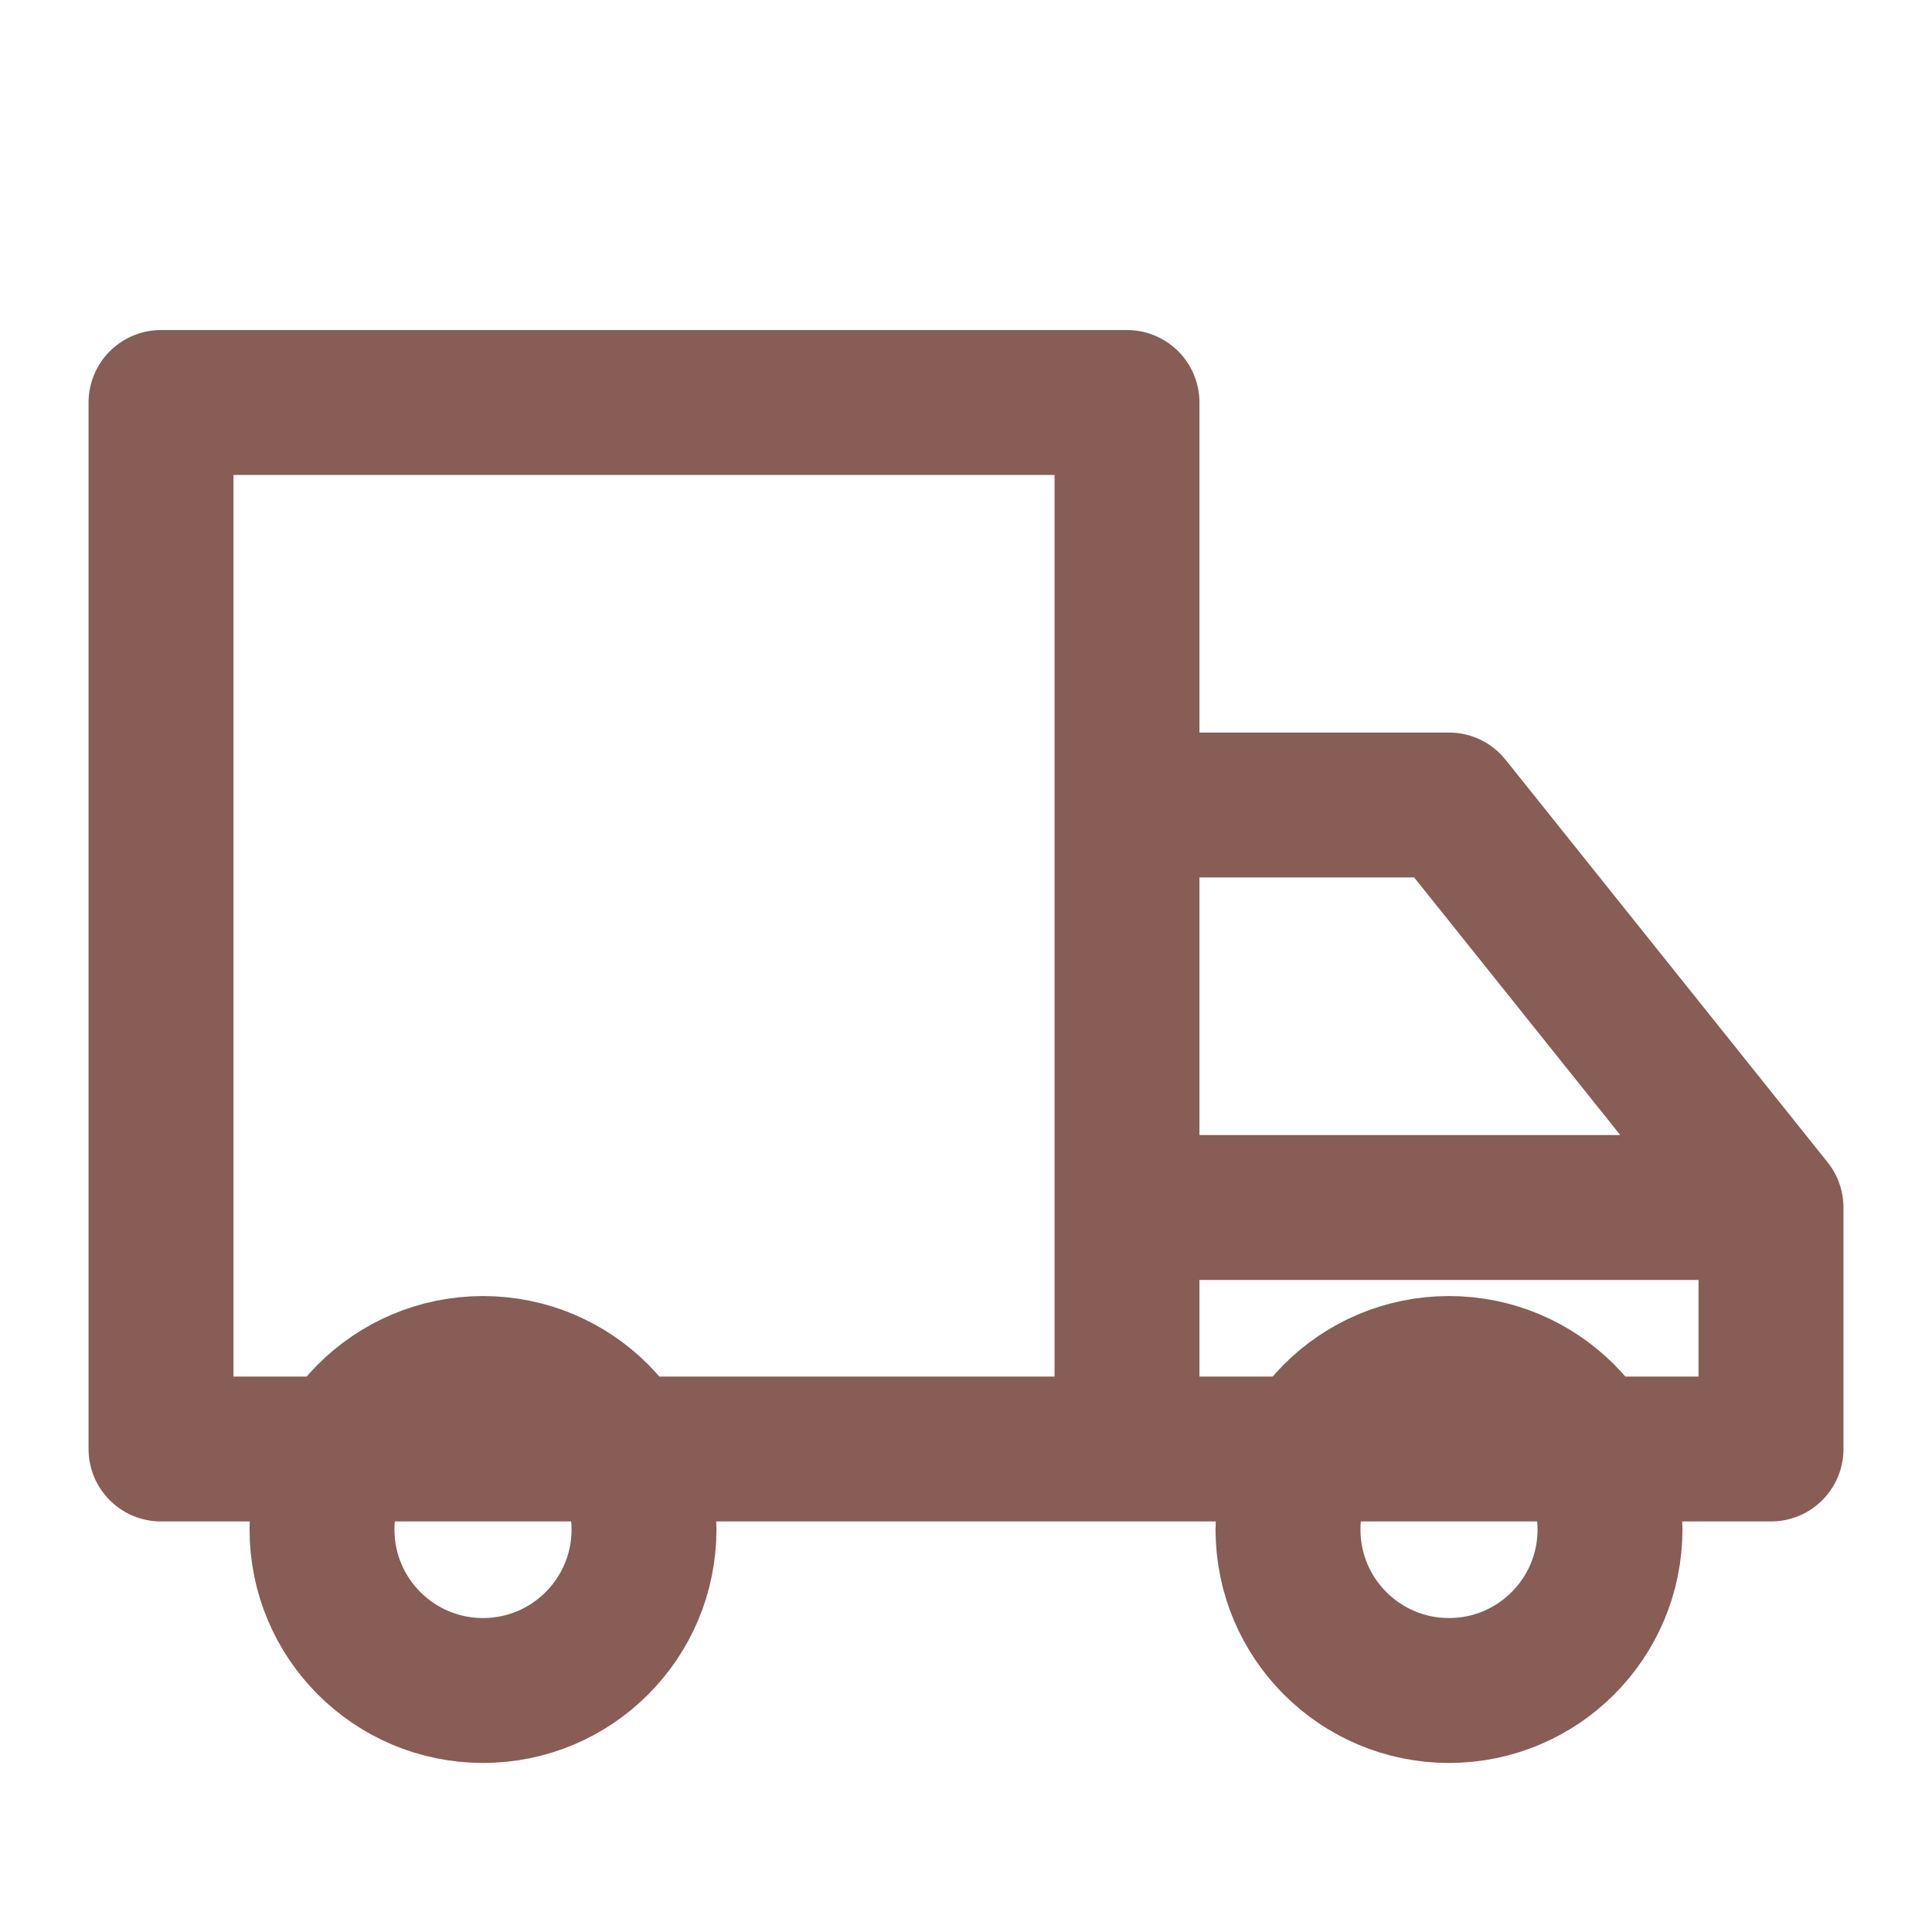
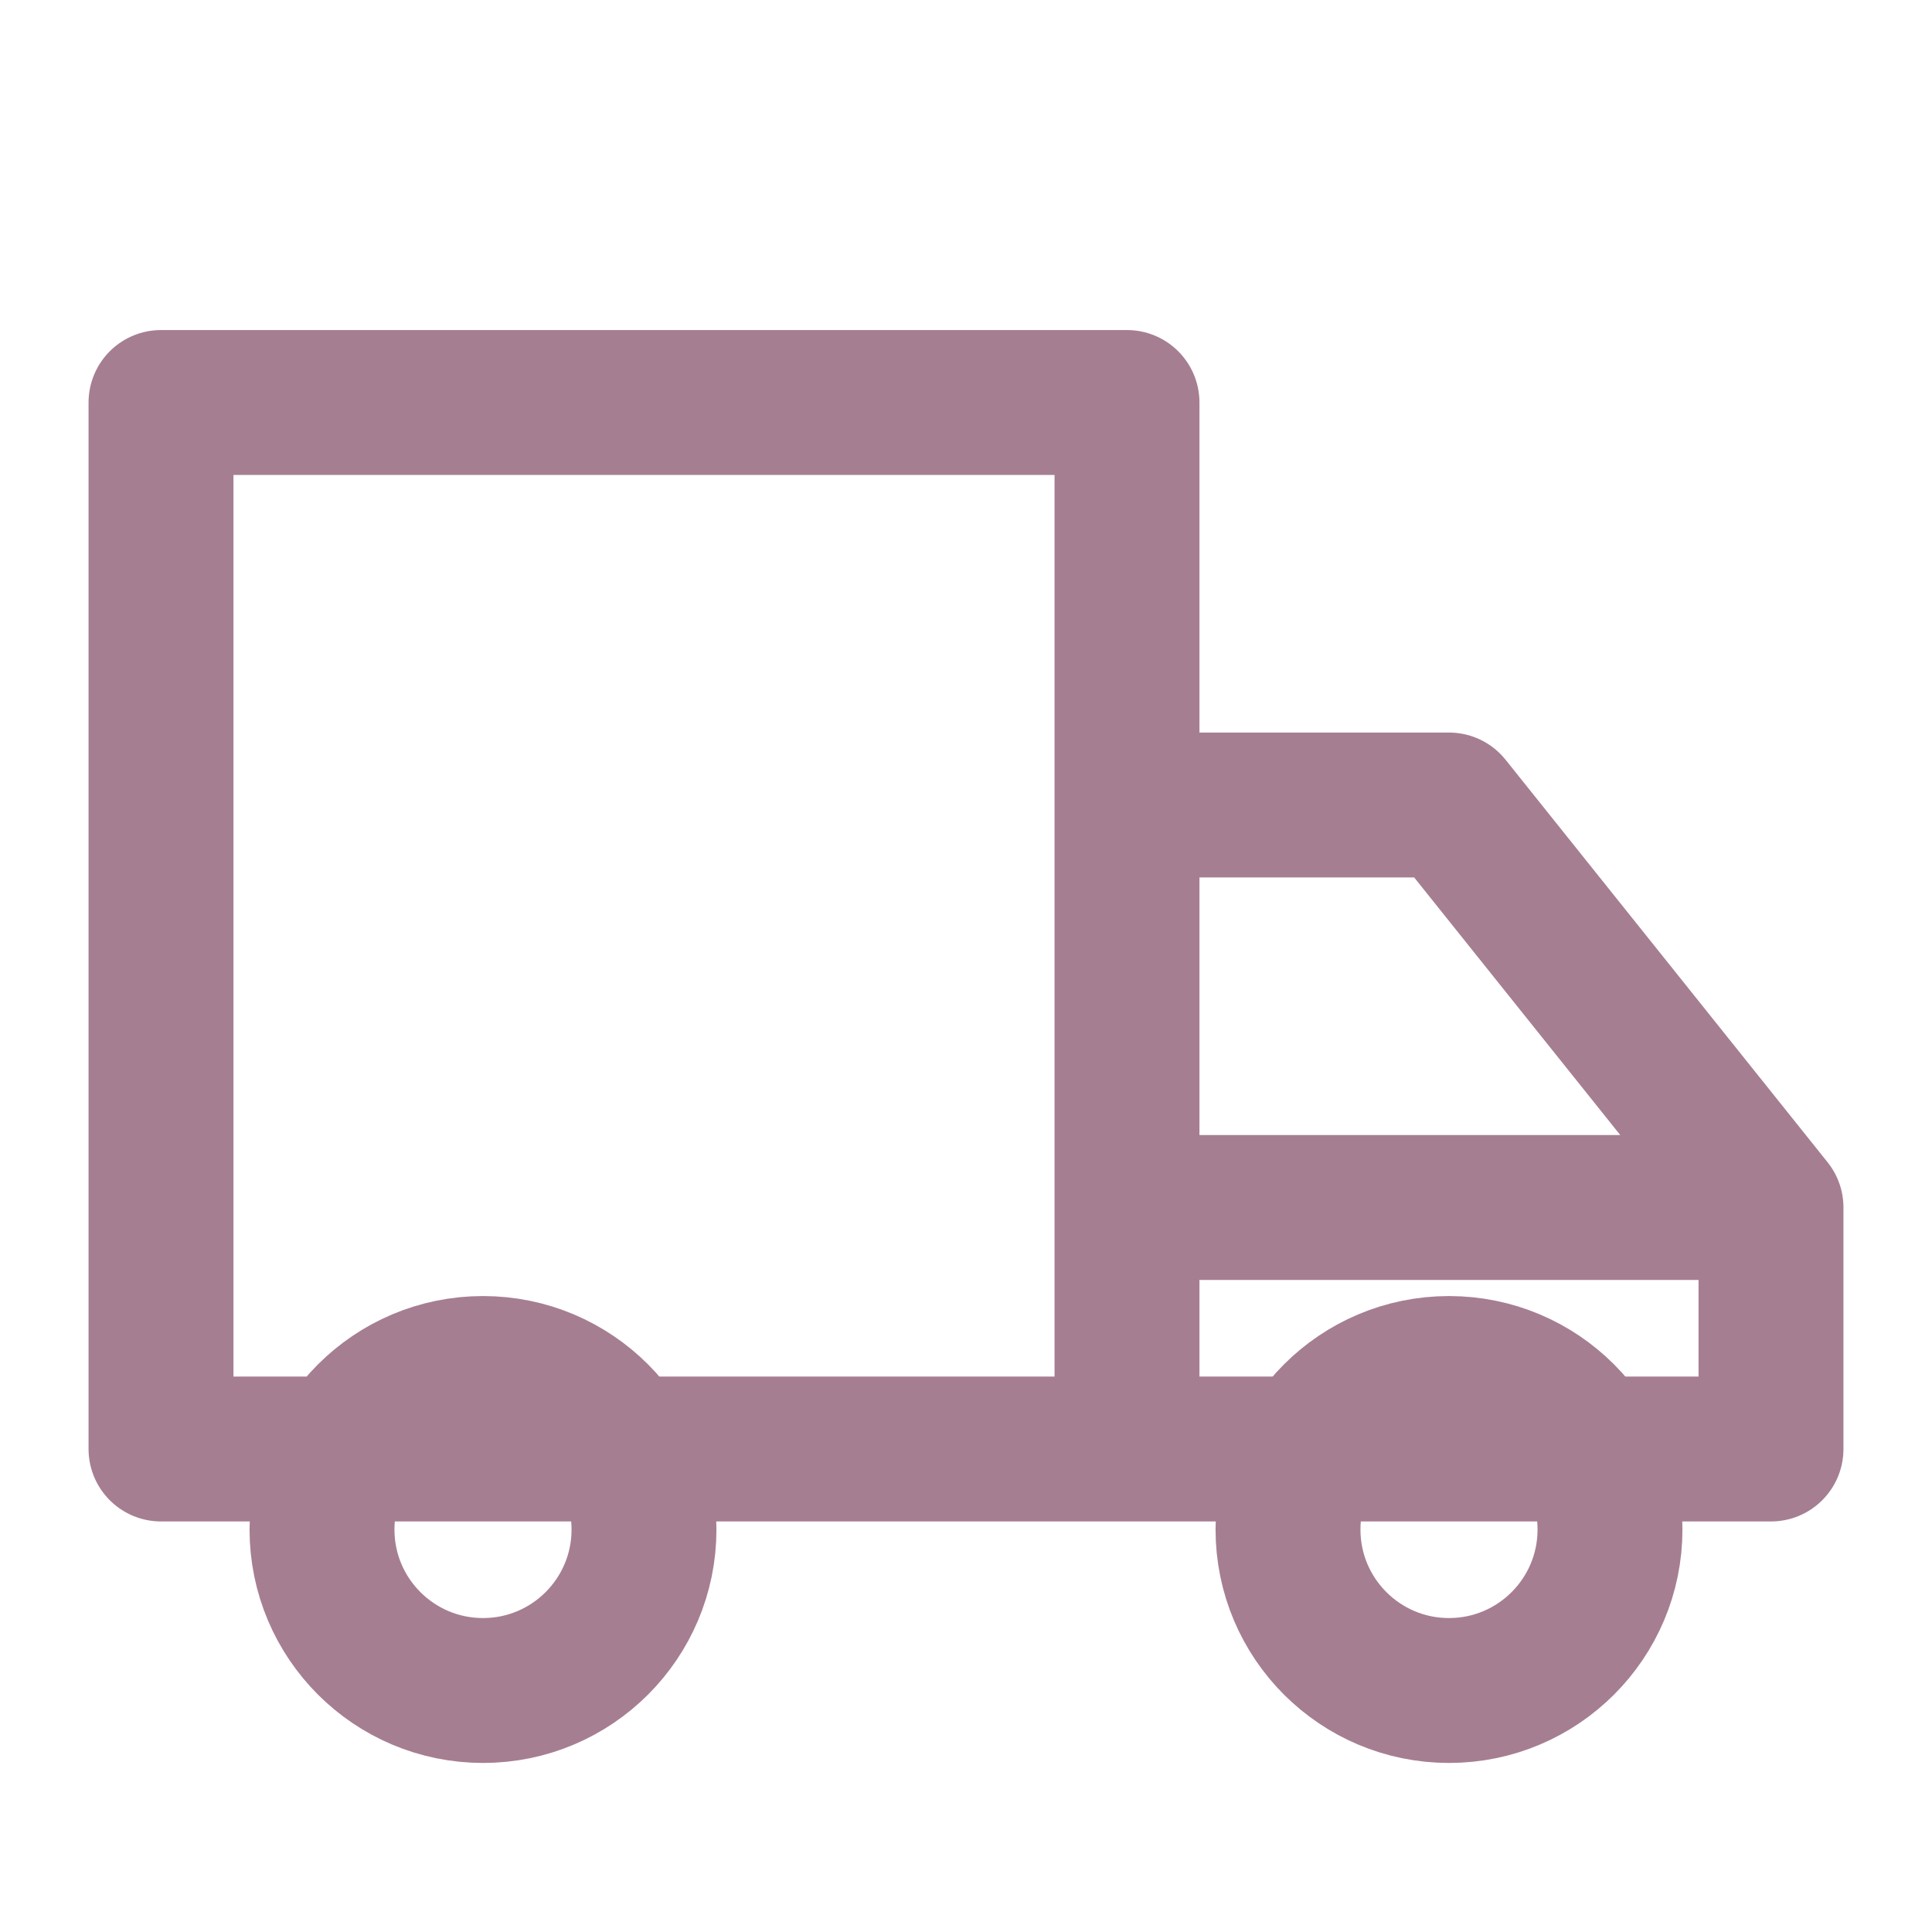
<svg xmlns="http://www.w3.org/2000/svg" width="48" height="48" viewBox="0 0 24 24">
-   <g fill="none" stroke="#875D55" stroke-width="1.8" stroke-linecap="round" stroke-linejoin="round">
+   <g fill="none" stroke="#A67E91" stroke-width="1.8" stroke-linecap="round" stroke-linejoin="round">
    <path d="M2 5h12v13H2V5zM14 10h4l4 5v3h-8M14 15h8" />
    <circle cx="6" cy="19" r="2" />
    <circle cx="18" cy="19" r="2" />
  </g>
</svg>
